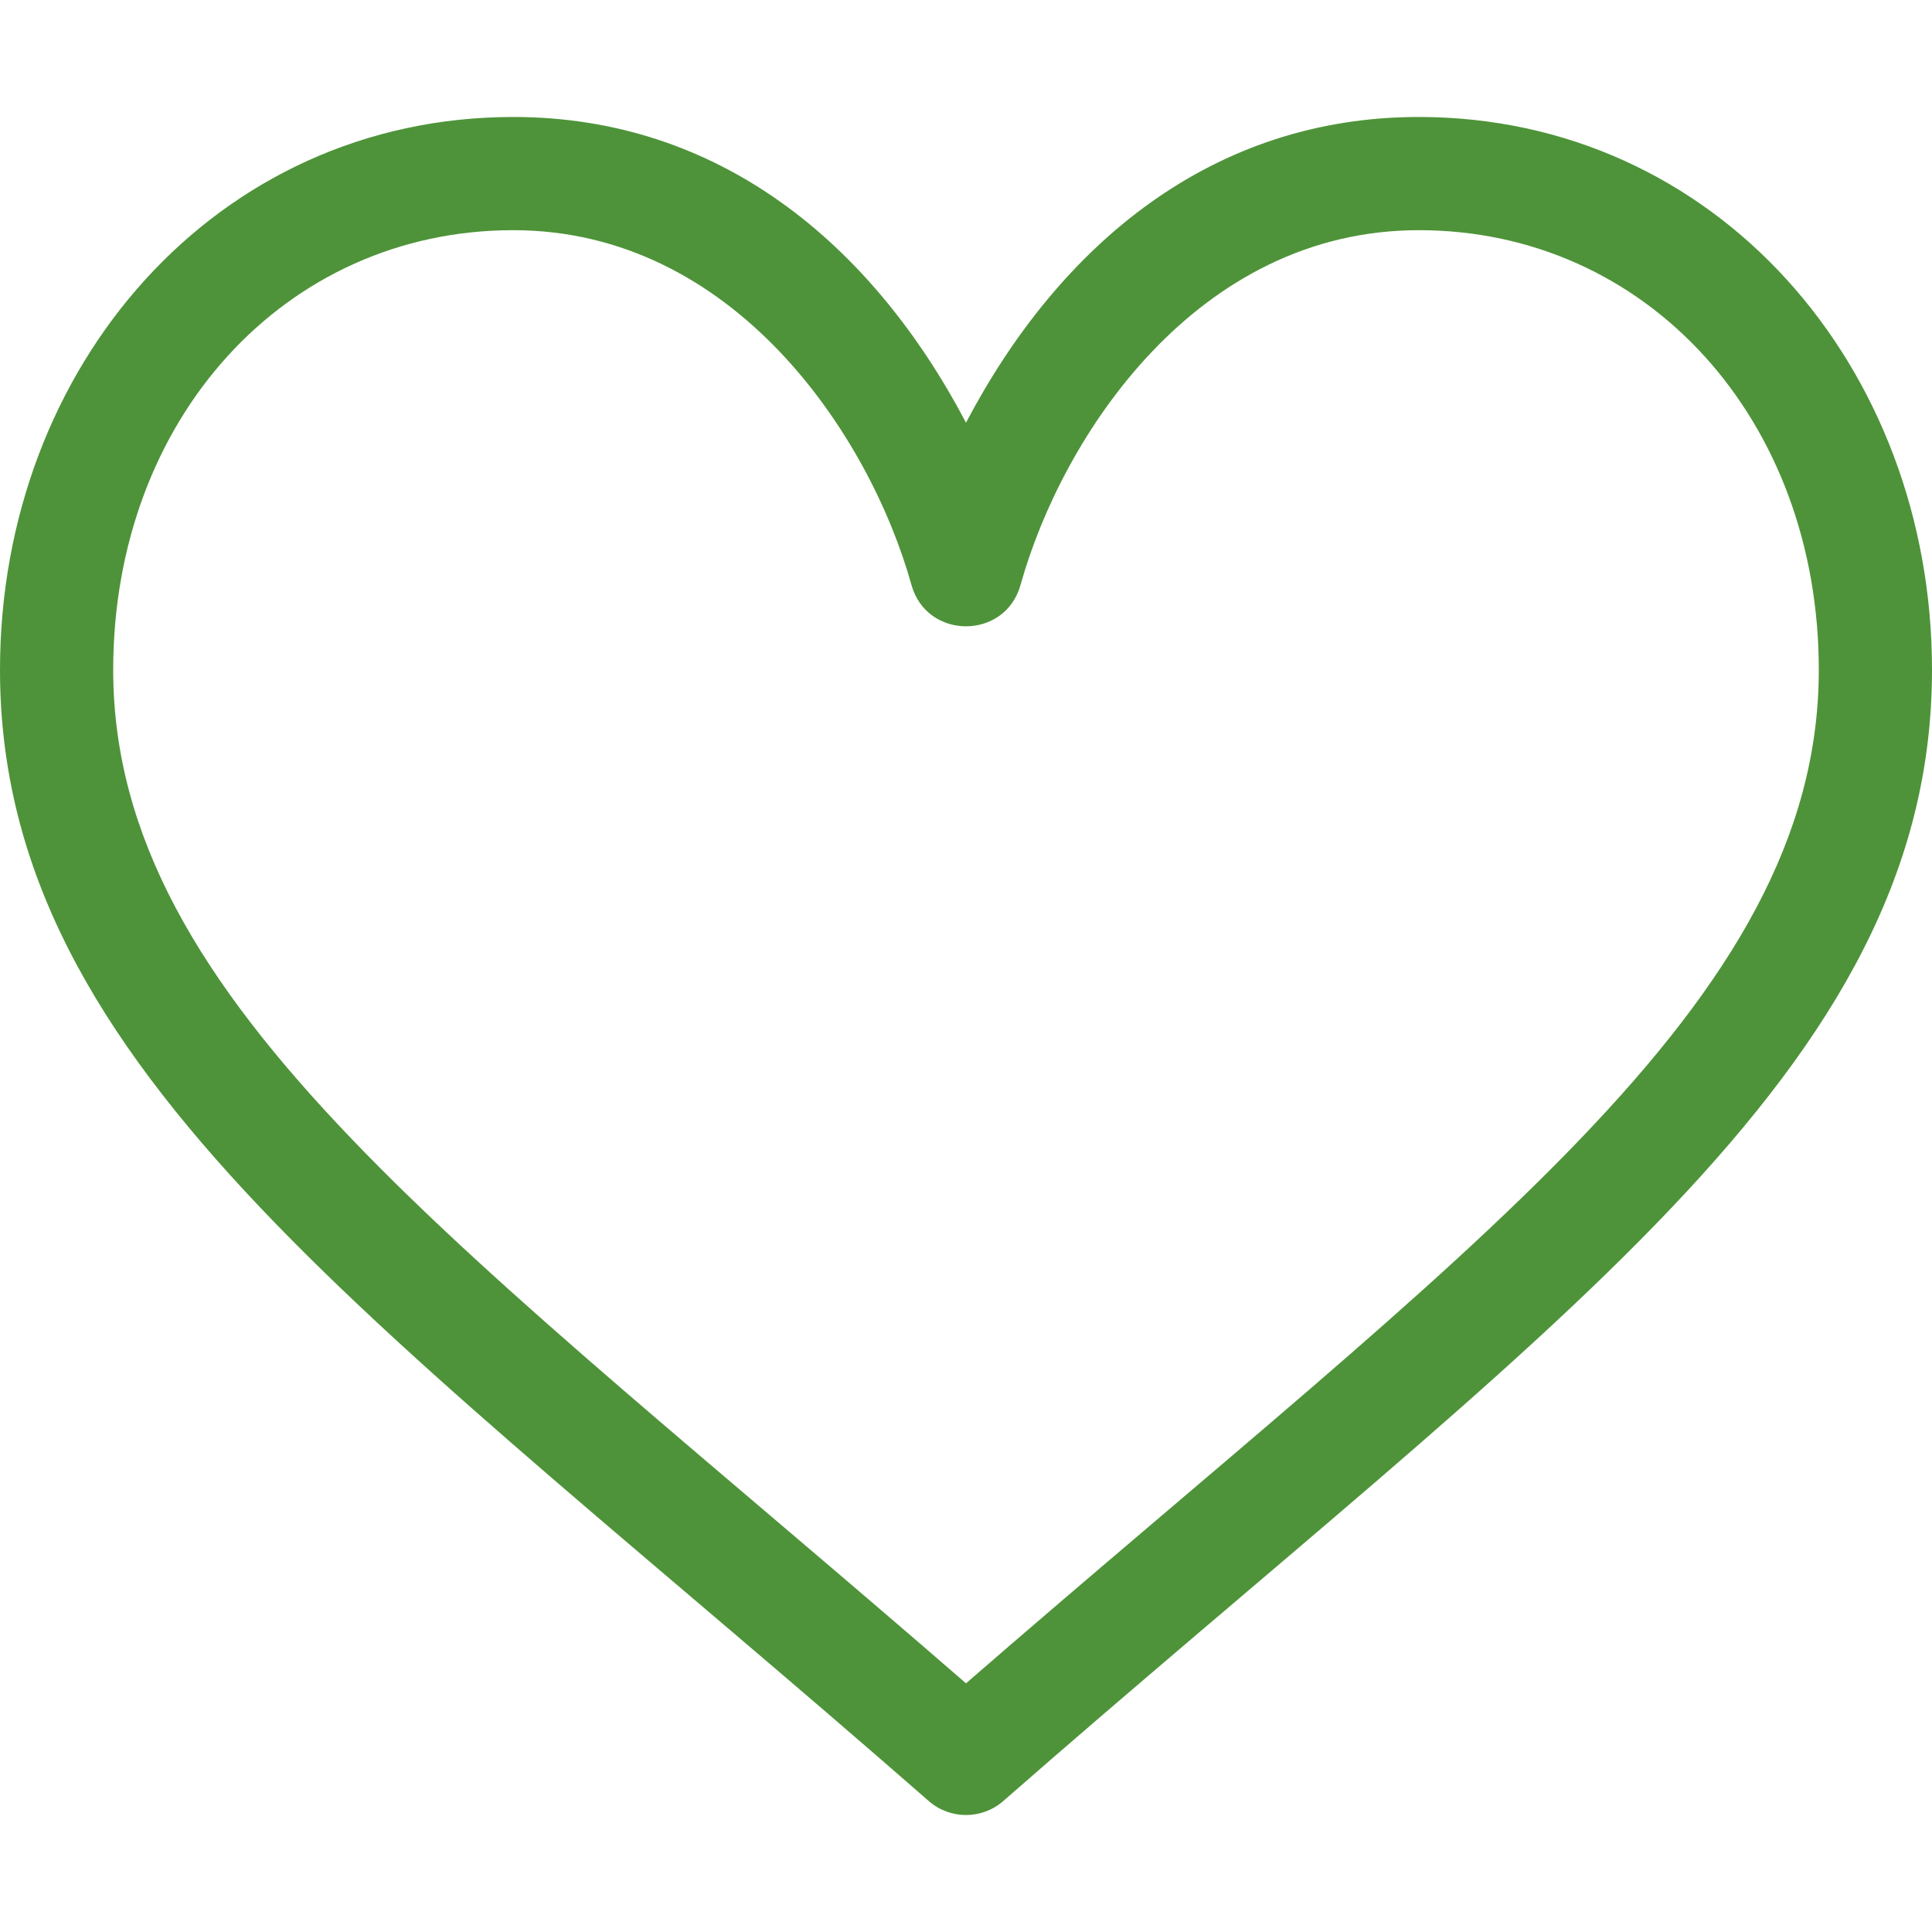
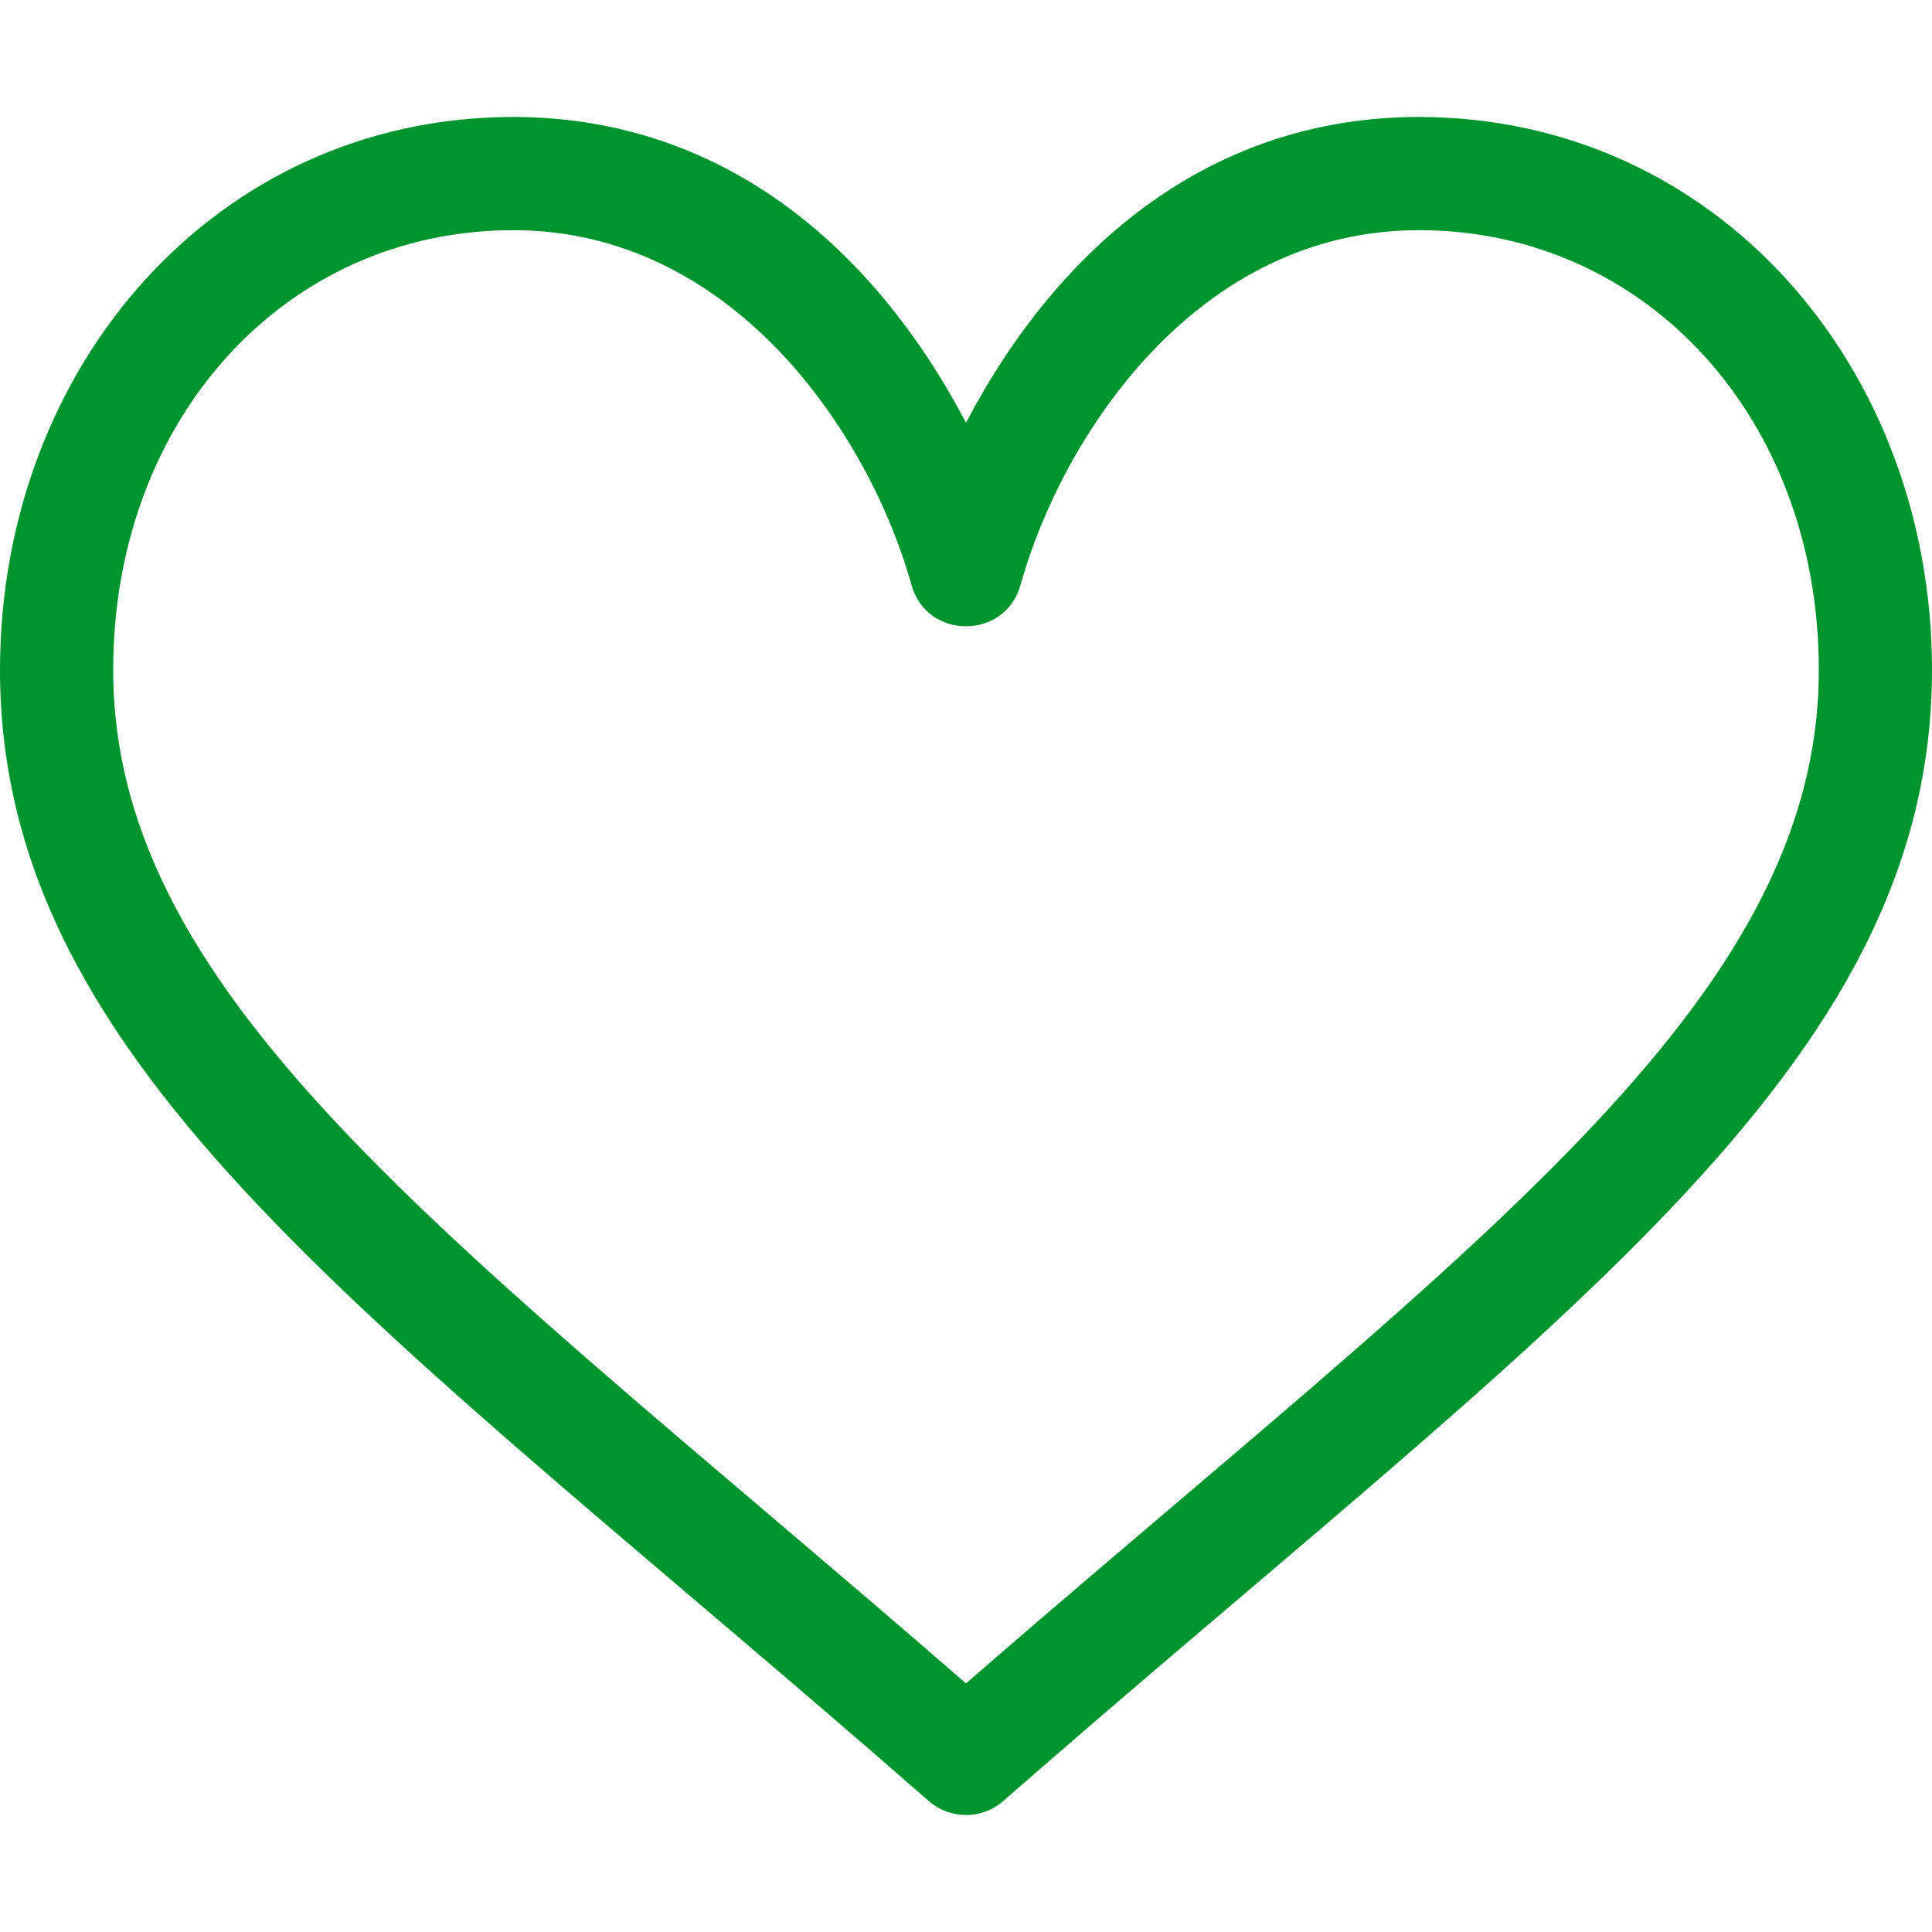
- <svg xmlns="http://www.w3.org/2000/svg" height="512" width="512" fill="#4e9339">
+ <svg xmlns="http://www.w3.org/2000/svg" height="512" width="512" fill="#00942e">
  <path d="M376 31c-54.544 0-95.017 33.497-120 81.015C231.019 64.5 190.546 31 136 31 57.391 31 0 97.015 0 177.515c0 106.457 101.572 173.291 246.122 299.773a15.001 15.001 0 0019.756 0C410.295 350.922 512 283.985 512 177.515 512 97.002 454.6 31 376 31zM256 446.101C122.878 330.466 30 266.229 30 177.515 30 111.091 75.57 61 136 61c58.252 0 94.351 53.947 105.542 93.996 4.036 14.61 24.83 14.675 28.916 0C281.501 115.478 317.181 61 376 61c60.43 0 106 50.091 106 116.515 0 88.765-93.03 153.083-226 268.586z" />
</svg>
